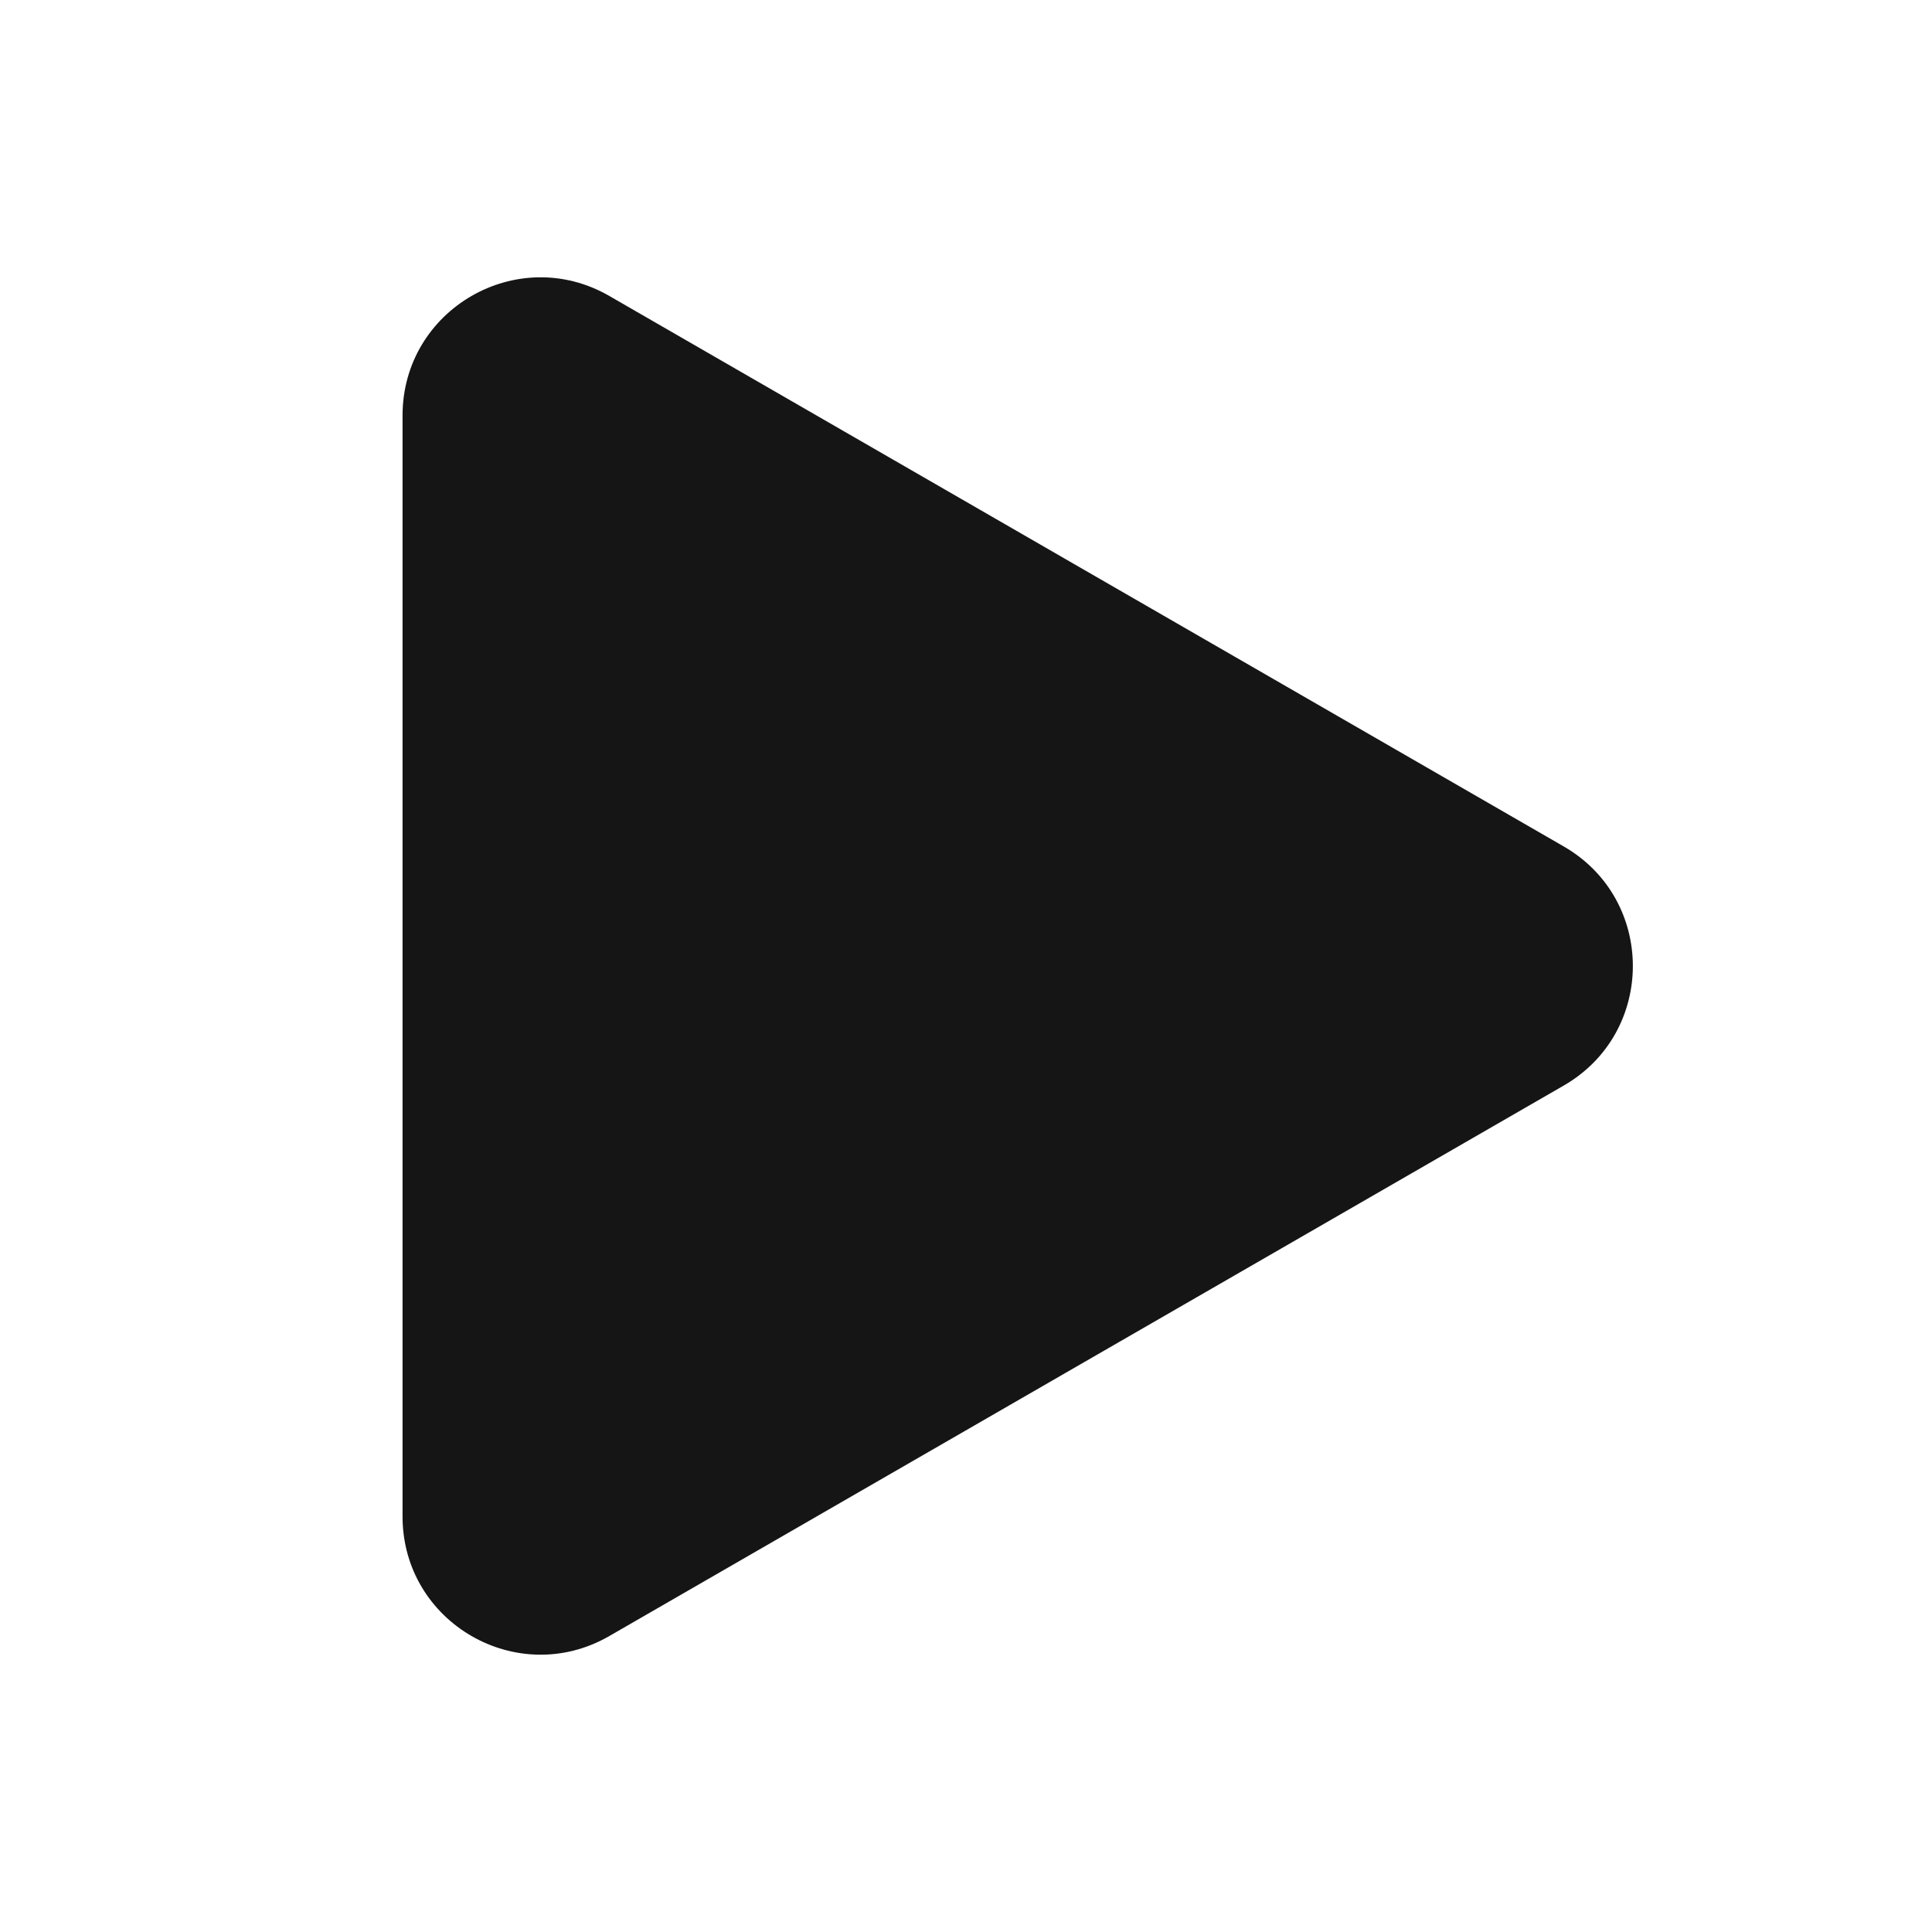
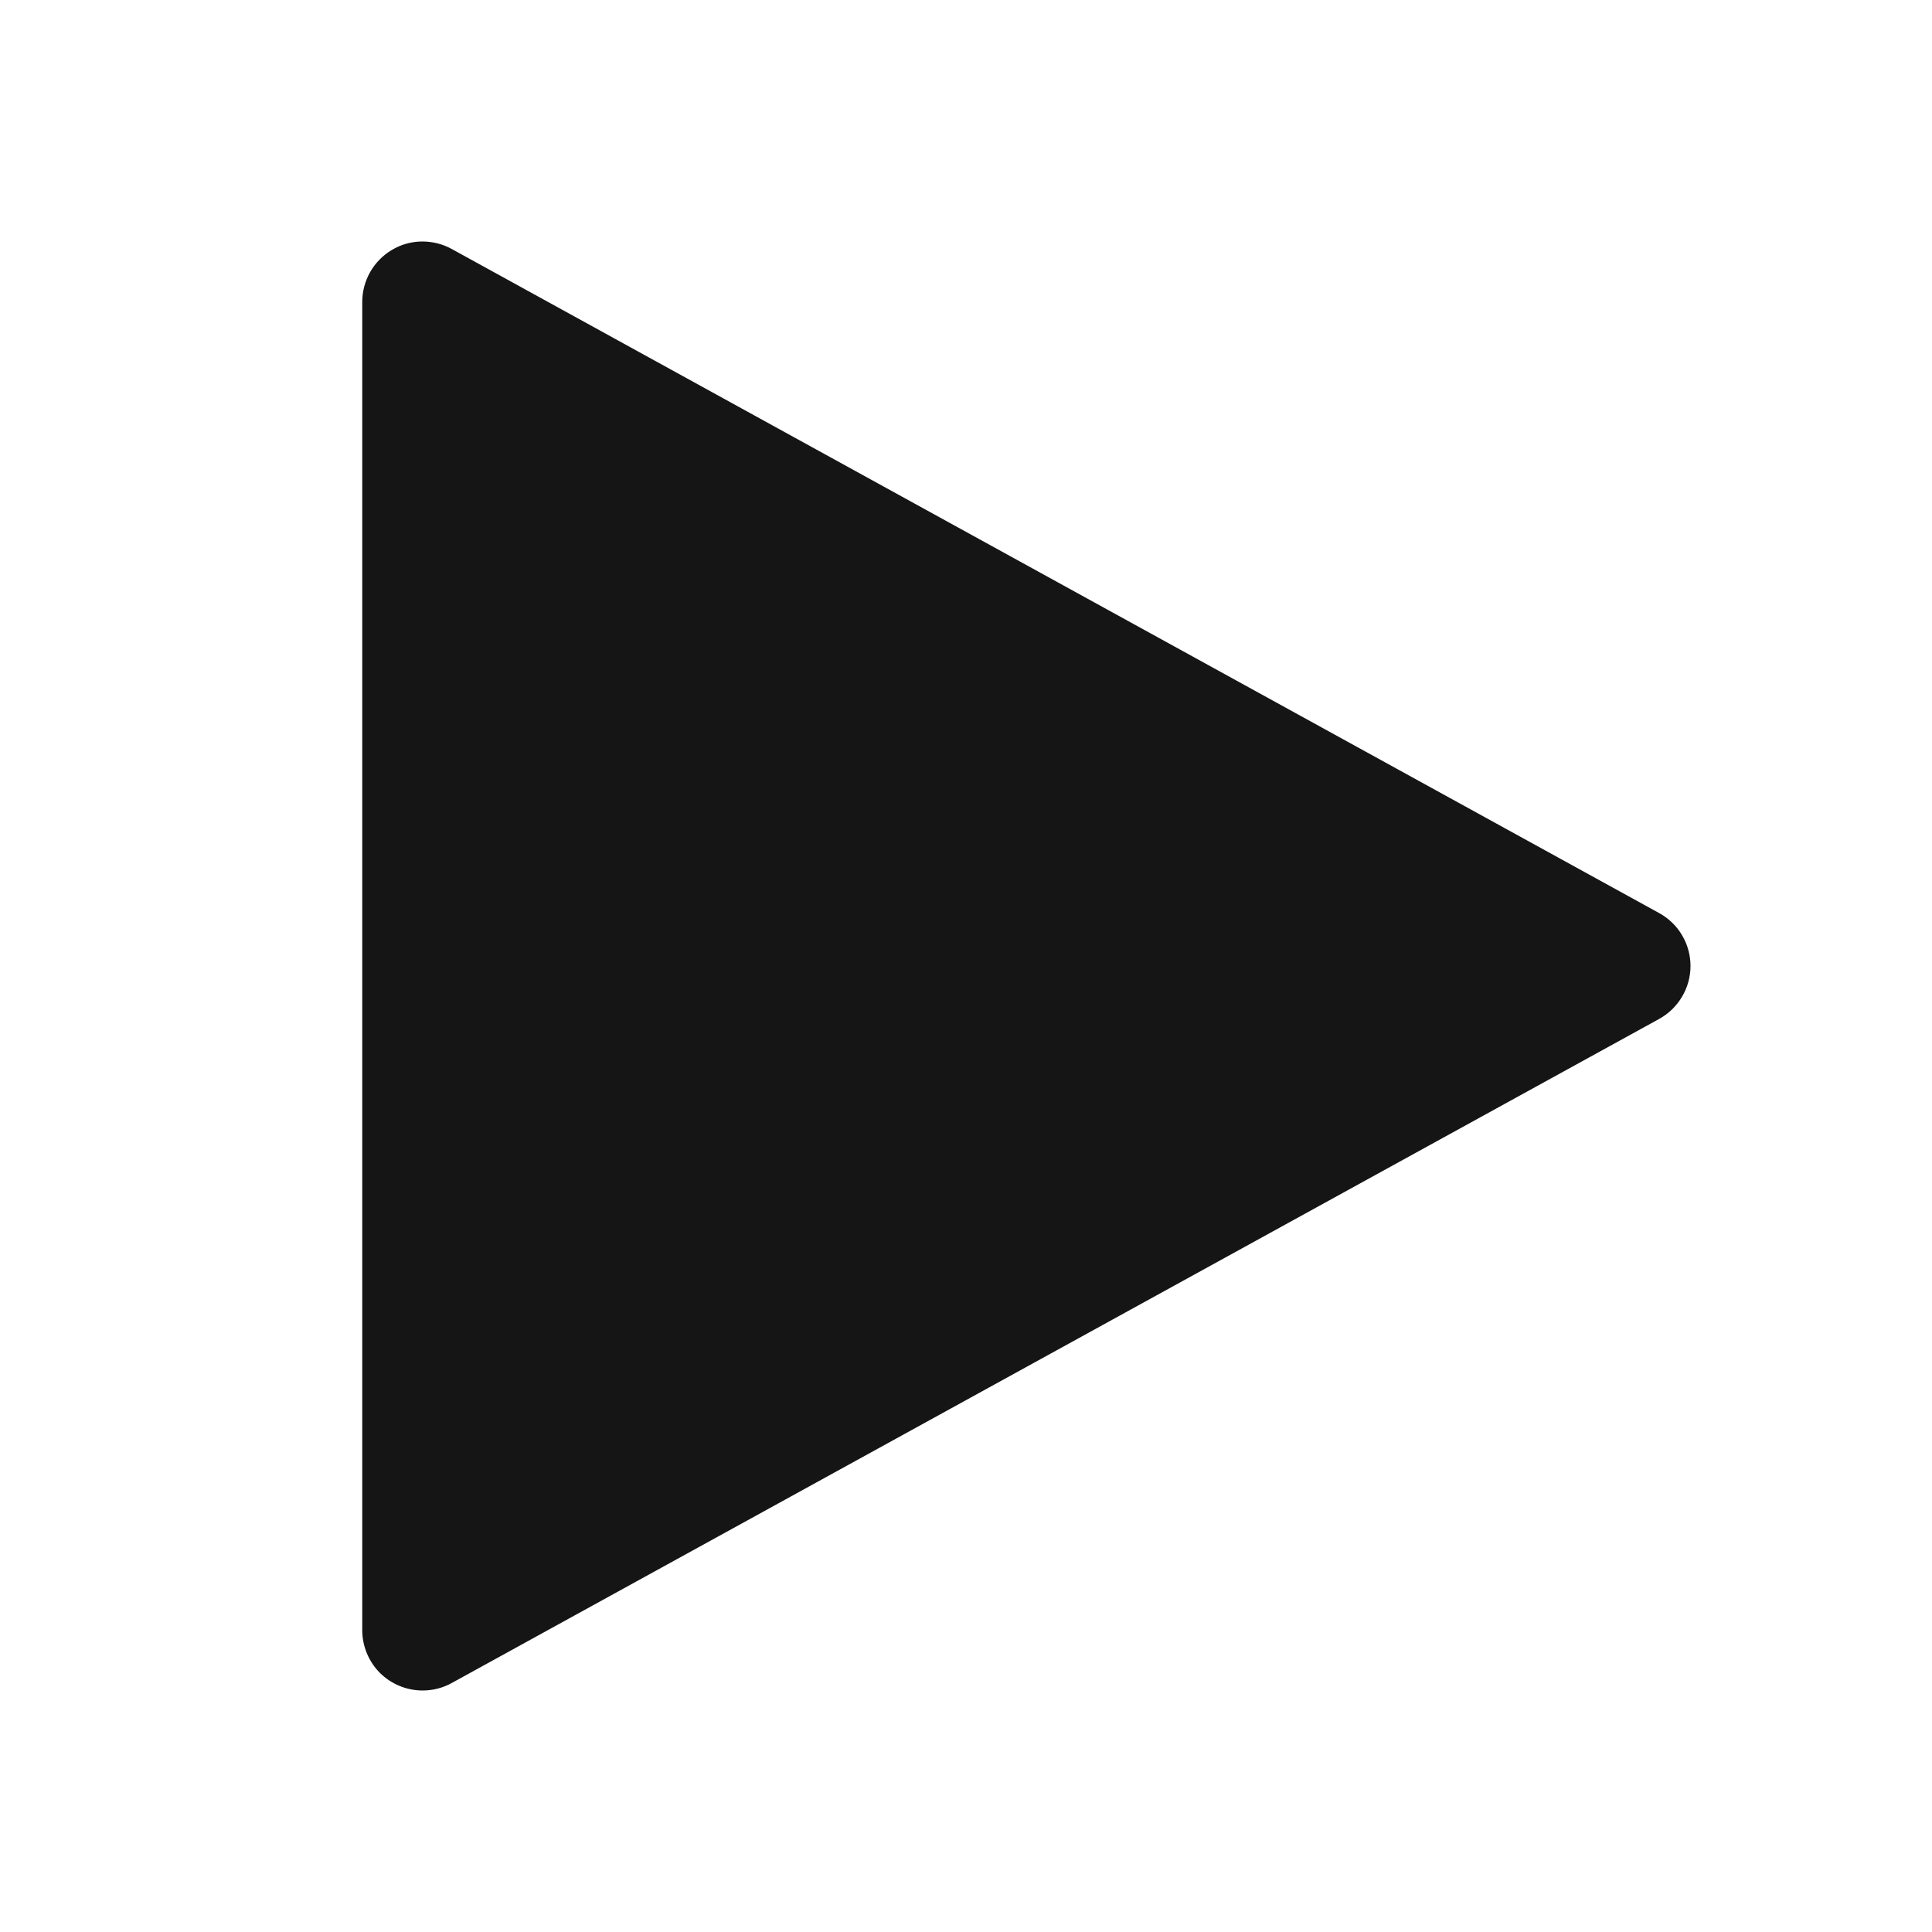
- <svg xmlns="http://www.w3.org/2000/svg" width="14" height="14" viewBox="0 0 14 14" fill="none">
-   <path fill-rule="evenodd" clip-rule="evenodd" d="M2.917 3.011C2.917 2.241 3.75 1.76 4.416 2.145L11.332 6.134C11.999 6.519 11.999 7.481 11.332 7.866L4.416 11.855C3.75 12.24 2.917 11.759 2.917 10.989V3.011ZM5.583 4.164C4.916 3.78 4.083 4.261 4.083 5.031V8.969C4.083 9.739 4.916 10.22 5.583 9.836L8.997 7.866C9.664 7.481 9.664 6.519 8.997 6.134L5.583 4.164Z" fill="#151515" />
-   <path d="M3.734 9.711L3.559 4.626C3.533 3.862 4.34 3.352 5.019 3.704L9.753 6.159C10.455 6.523 10.477 7.518 9.793 7.913L5.233 10.543C4.58 10.92 3.76 10.465 3.734 9.711Z" fill="#151515" stroke="#151515" />
+ <svg xmlns="http://www.w3.org/2000/svg" width="16" height="16" viewBox="0 0 16 16" fill="none">
+   <path d="M3.5 14C3.367 14 3.24 13.947 3.146 13.854C3.053 13.76 3 13.633 3 13.5V2.5C3 2.413 3.023 2.328 3.066 2.252C3.109 2.177 3.171 2.114 3.245 2.07C3.32 2.025 3.405 2.001 3.492 2C3.579 1.999 3.665 2.02 3.741 2.062L13.741 7.562C13.819 7.605 13.885 7.668 13.93 7.745C13.976 7.822 14 7.91 14 8C14 8.089 13.976 8.177 13.93 8.254C13.885 8.331 13.819 8.395 13.741 8.438L3.741 13.938C3.667 13.979 3.584 14 3.5 14Z" fill="#151515" />
</svg>
